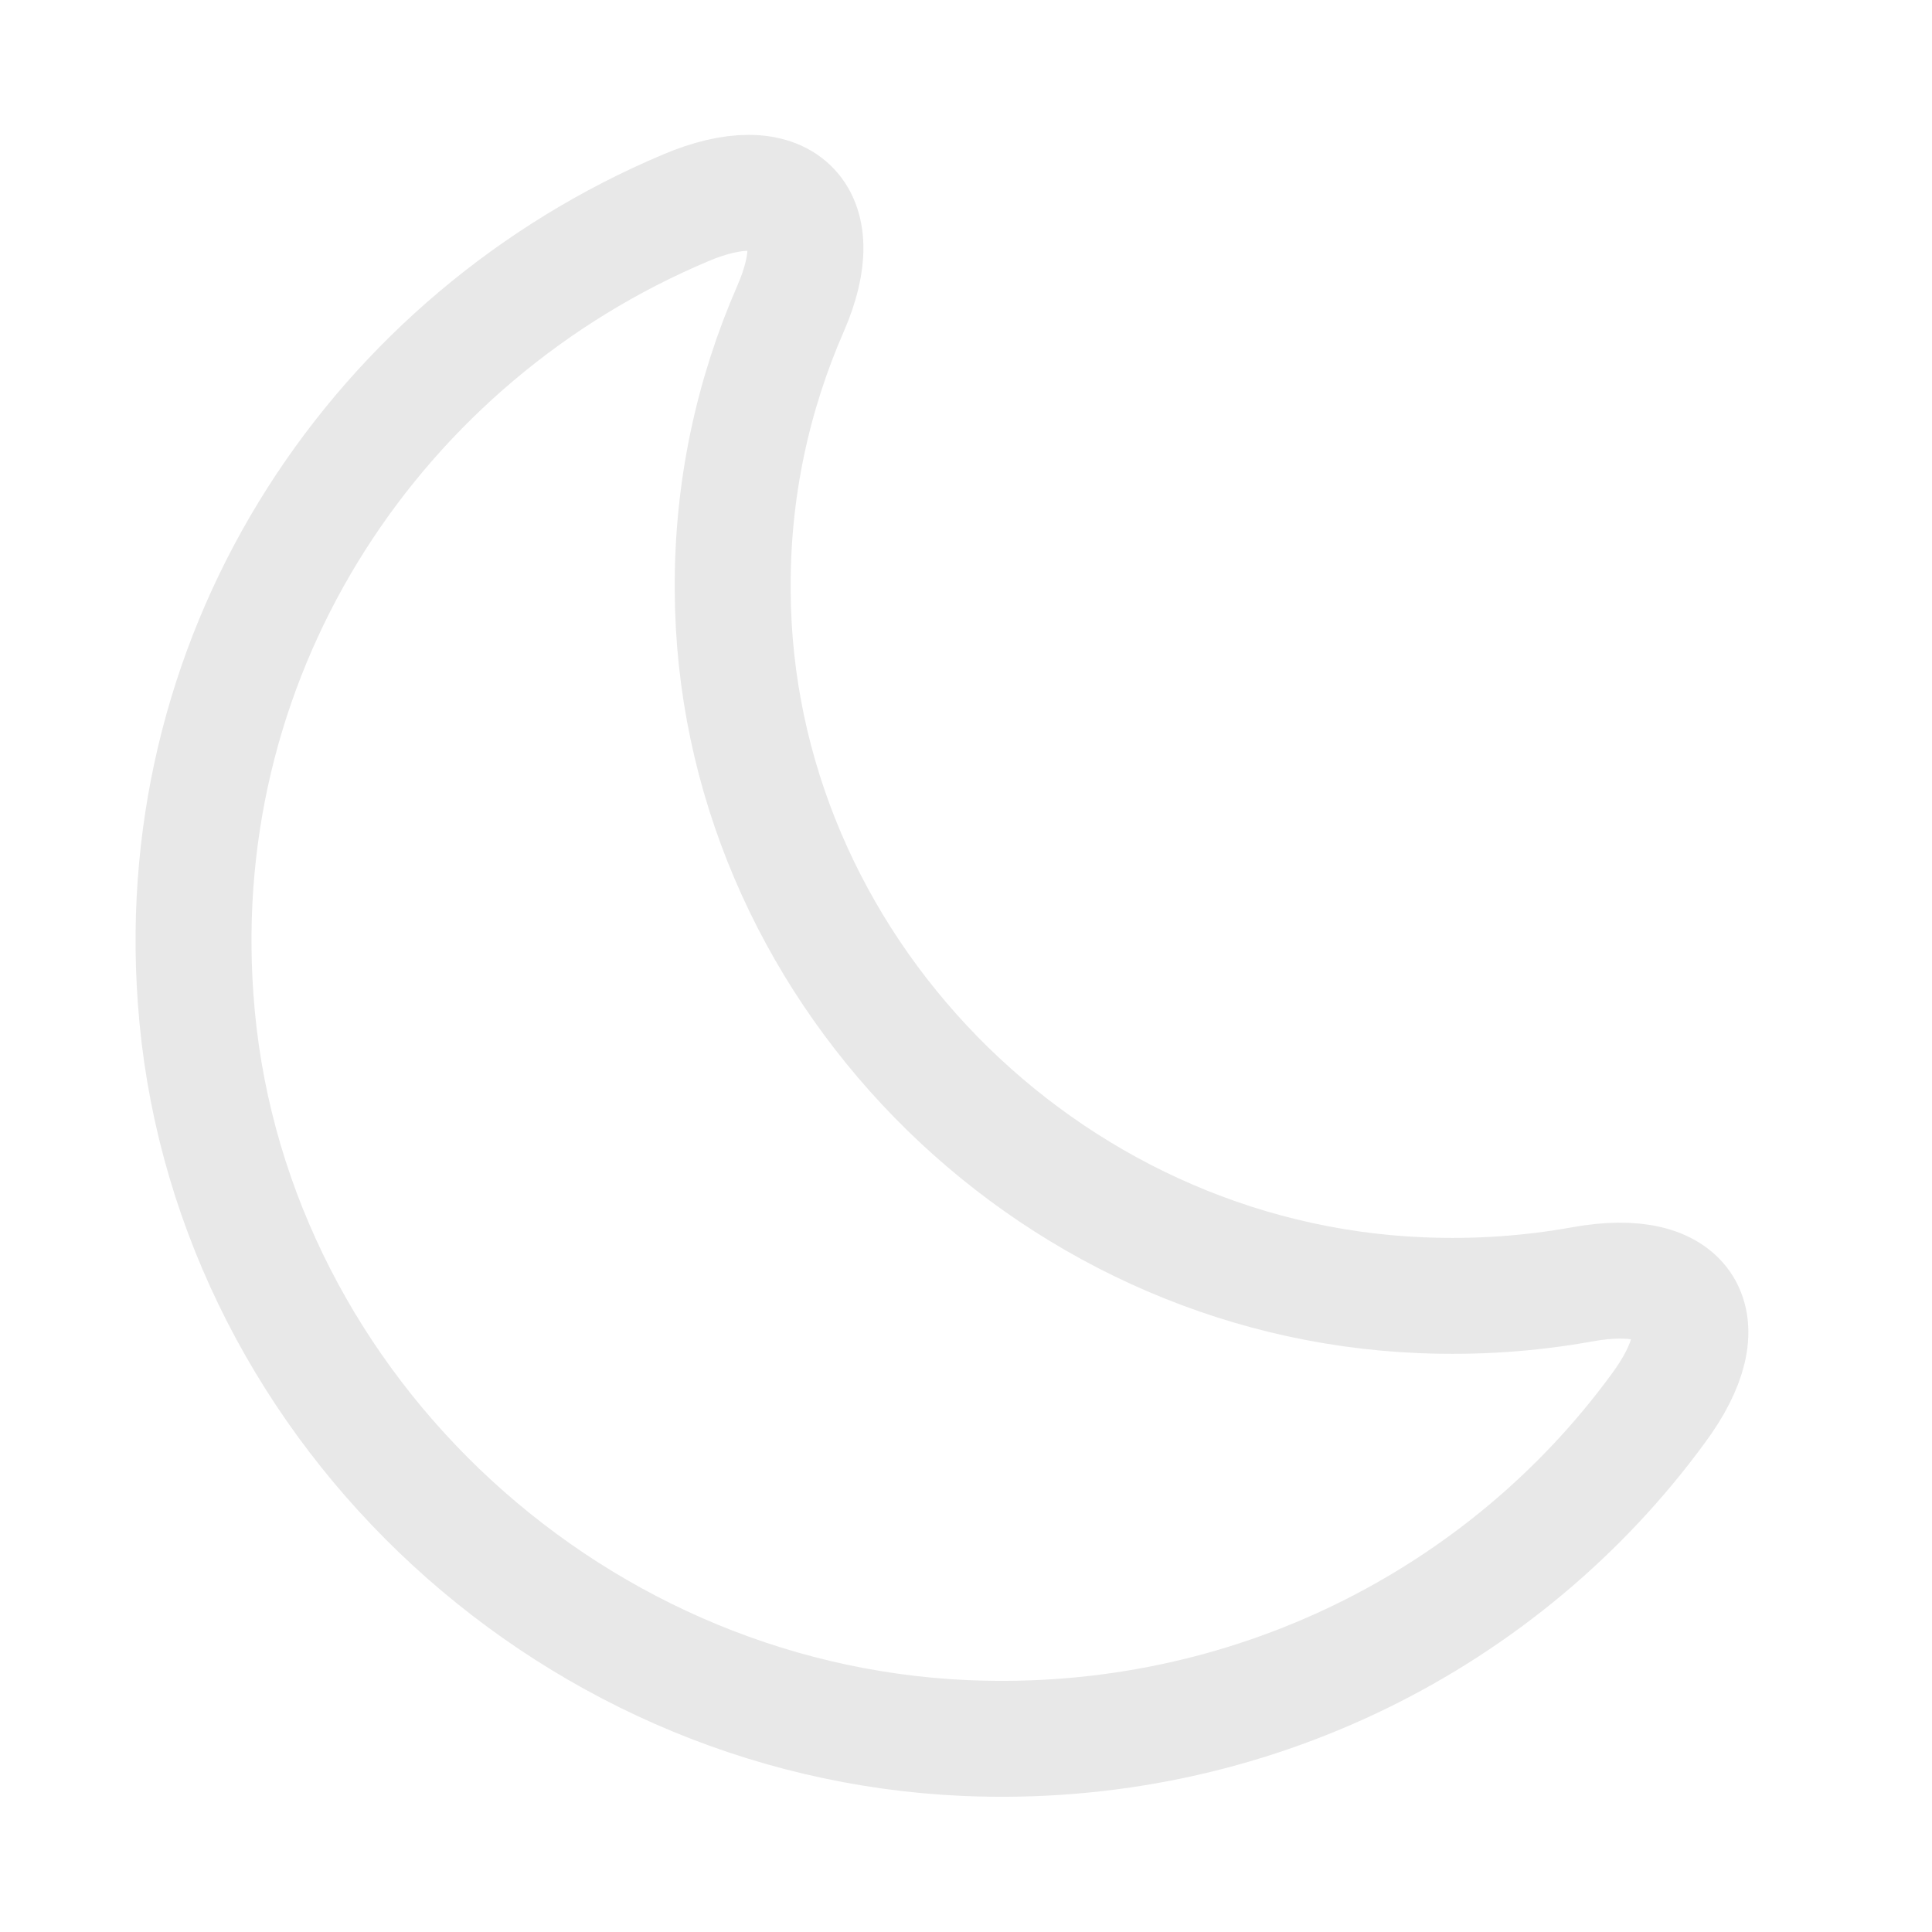
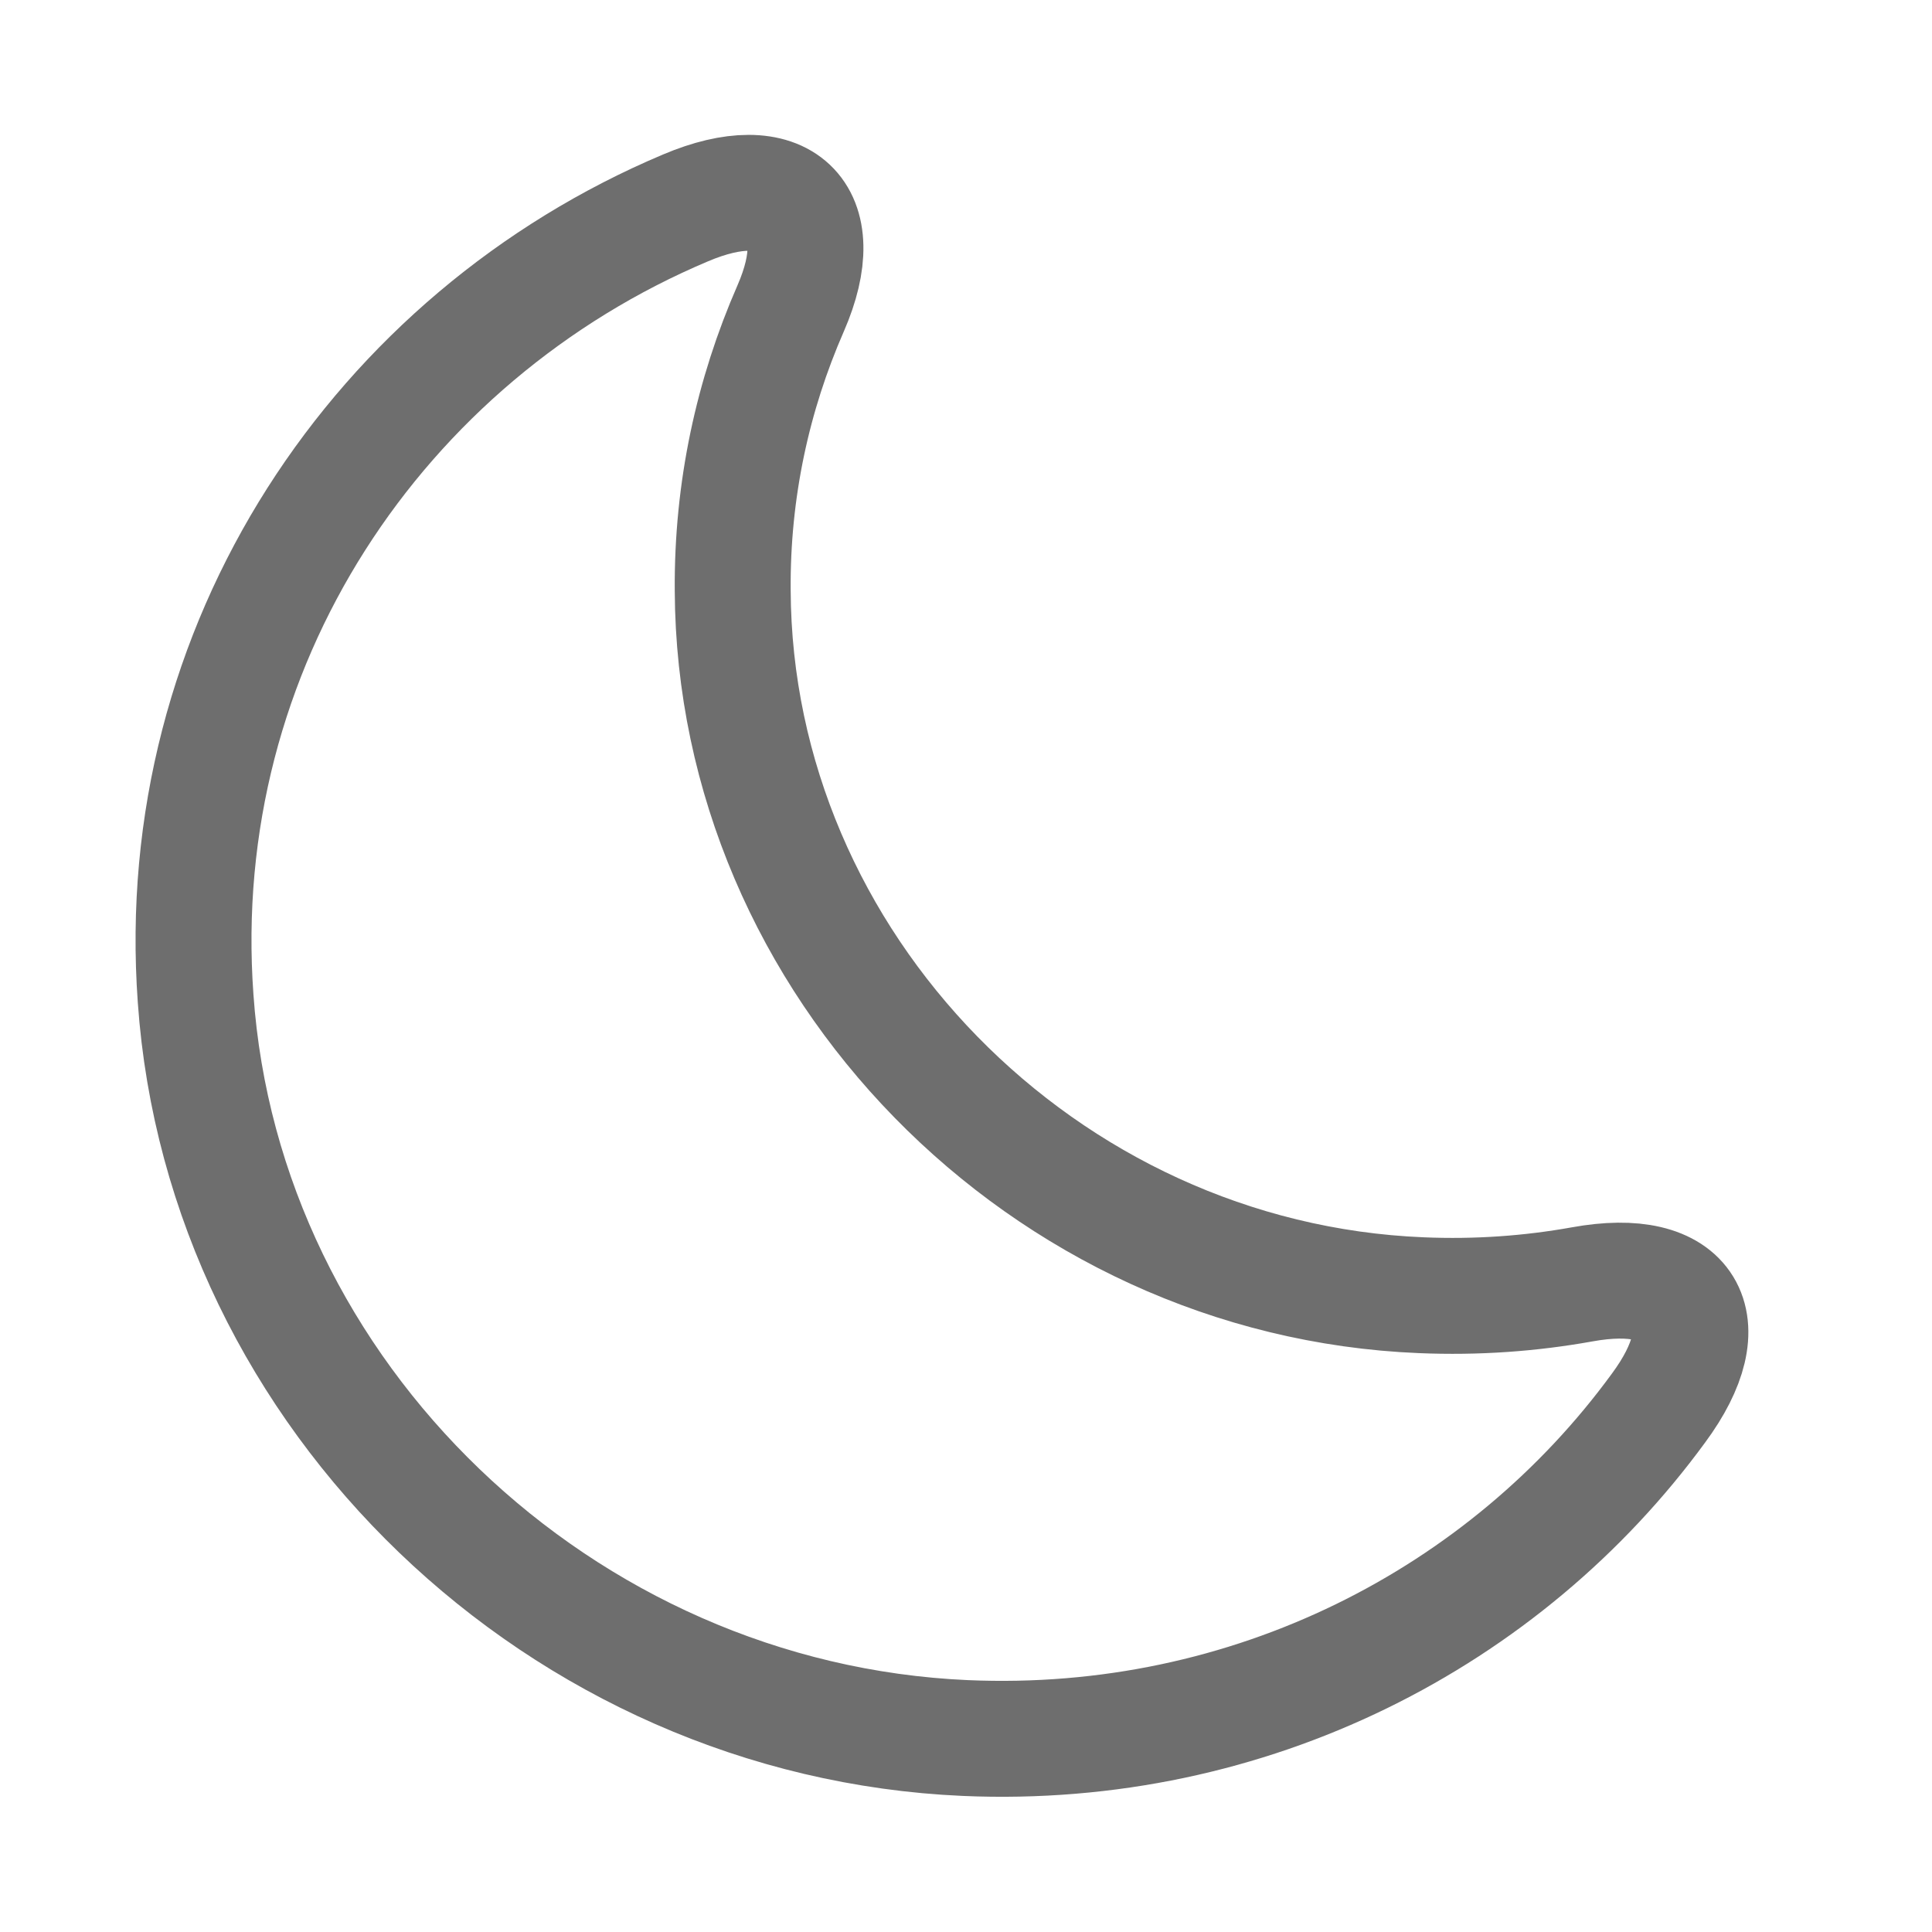
<svg xmlns="http://www.w3.org/2000/svg" width="20" height="20" viewBox="0 0 20 20" fill="none">
-   <path d="M2.025 10.336C2.313 14.456 5.809 17.808 9.993 17.992C12.945 18.12 15.585 16.744 17.169 14.576C17.825 13.688 17.473 13.096 16.377 13.296C15.841 13.392 15.289 13.432 14.713 13.408C10.801 13.248 7.601 9.976 7.585 6.112C7.577 5.072 7.793 4.088 8.185 3.192C8.617 2.2 8.097 1.728 7.097 2.152C3.929 3.488 1.761 6.68 2.025 10.336Z" stroke="#E8E8E8" stroke-width="1.2" stroke-linecap="round" stroke-linejoin="round" />
+   <path d="M2.025 10.336C2.313 14.456 5.809 17.808 9.993 17.992C12.945 18.12 15.585 16.744 17.169 14.576C17.825 13.688 17.473 13.096 16.377 13.296C15.841 13.392 15.289 13.432 14.713 13.408C10.801 13.248 7.601 9.976 7.585 6.112C7.577 5.072 7.793 4.088 8.185 3.192C8.617 2.2 8.097 1.728 7.097 2.152C3.929 3.488 1.761 6.68 2.025 10.336Z" stroke="#6E6E6E" stroke-width="1.2" stroke-linecap="round" stroke-linejoin="round" />
</svg>
